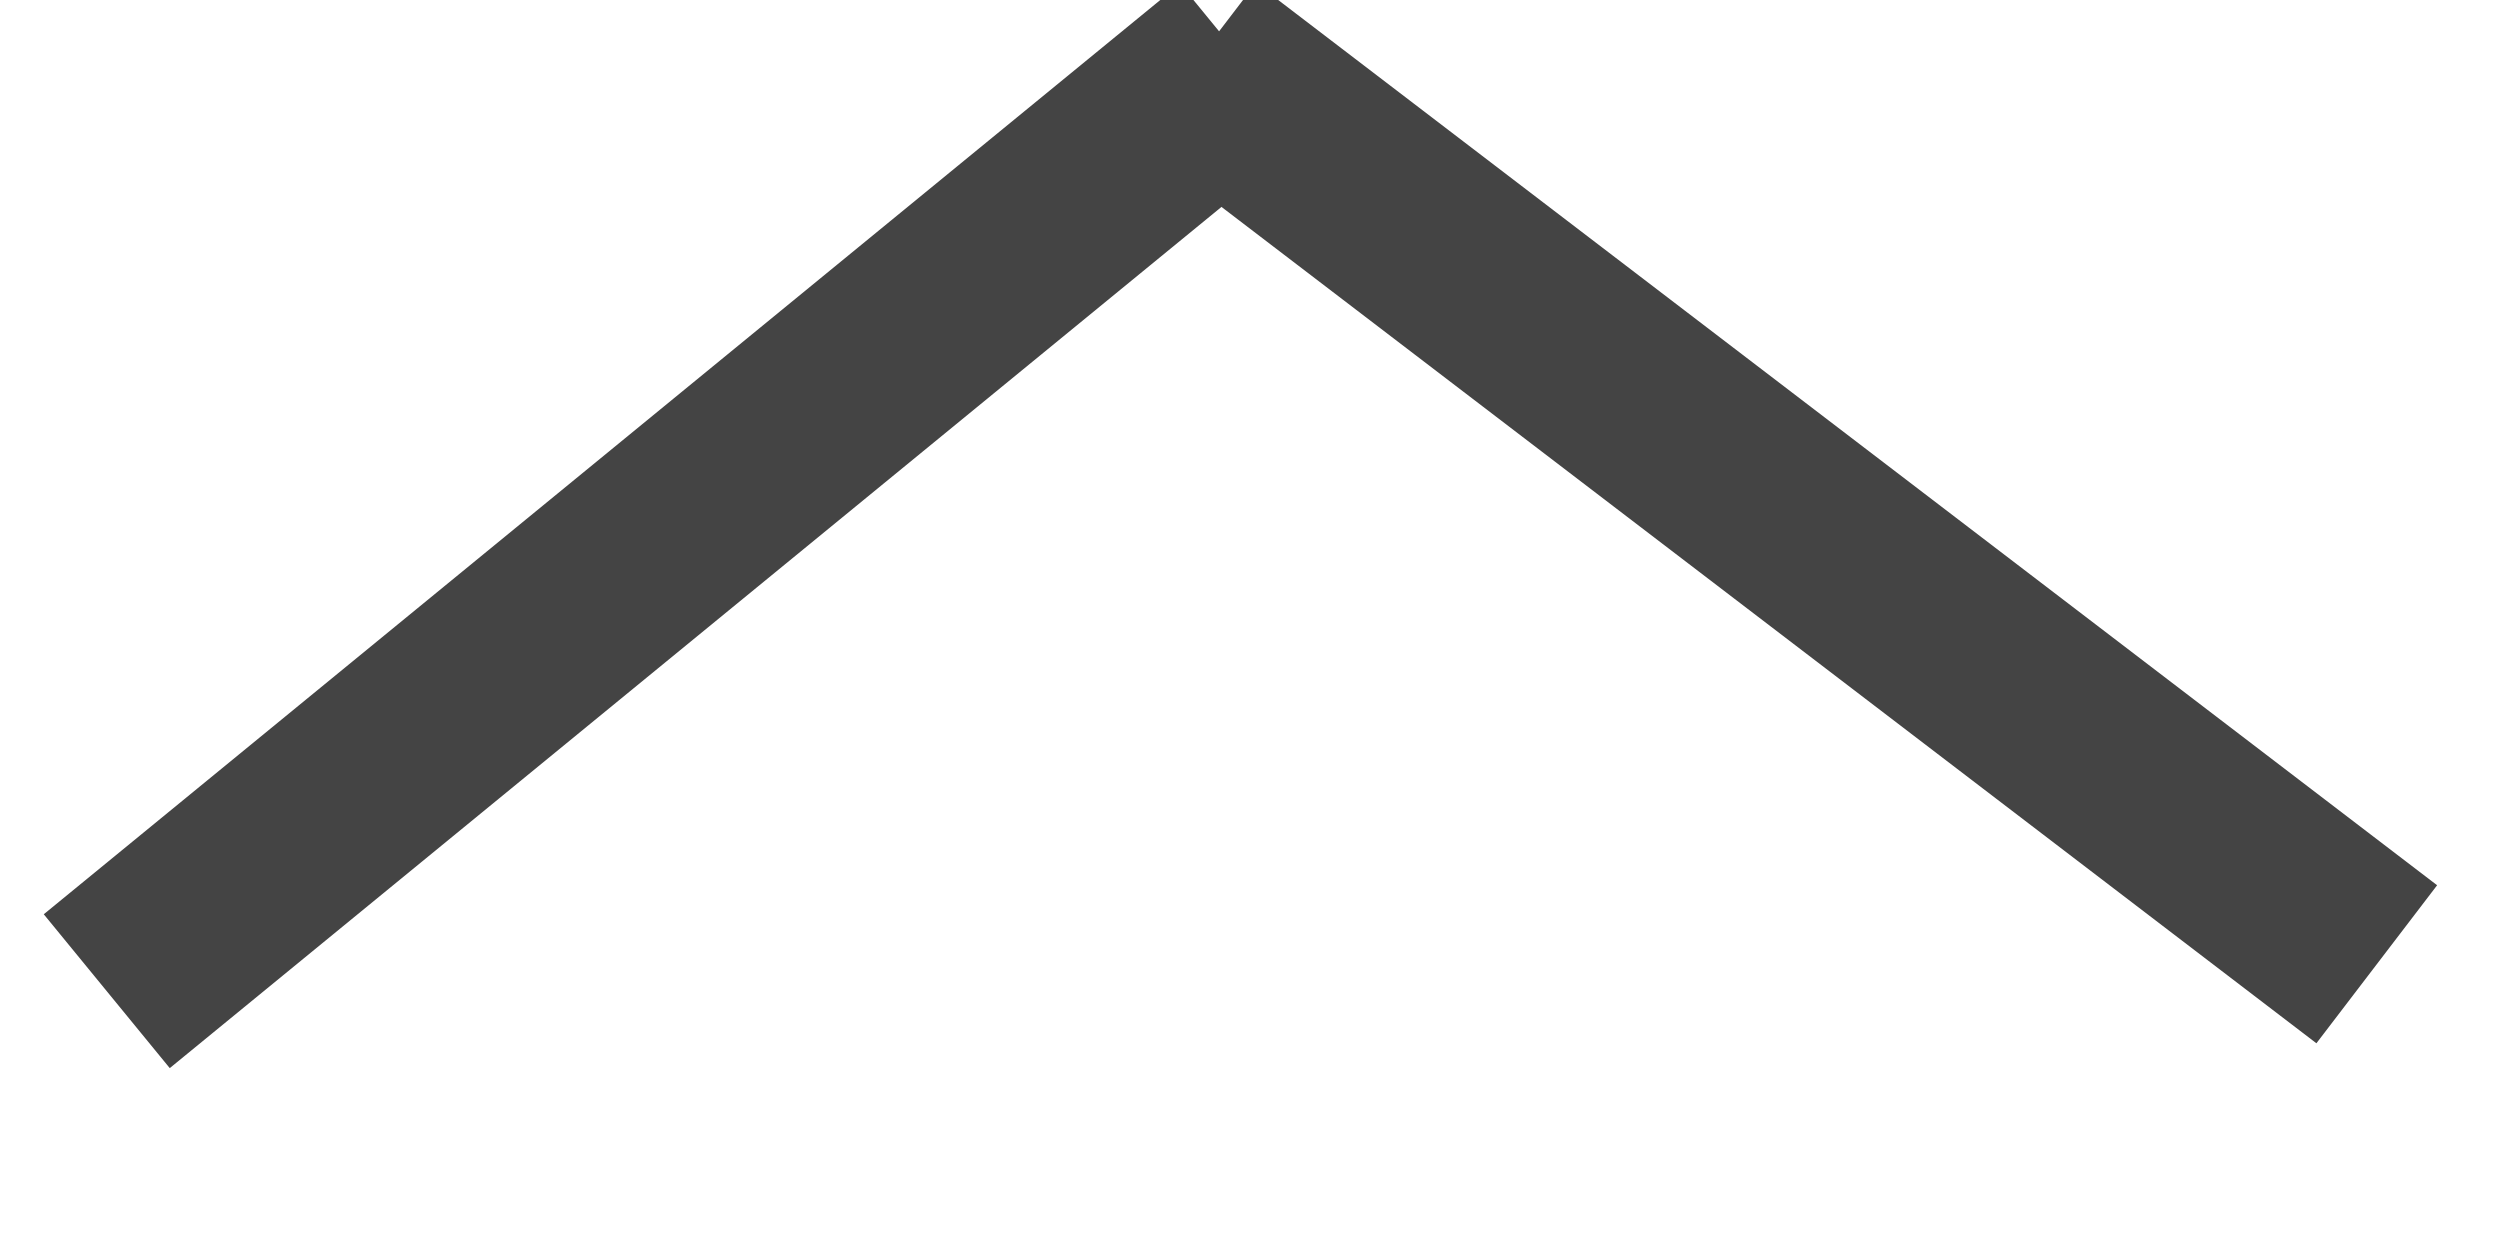
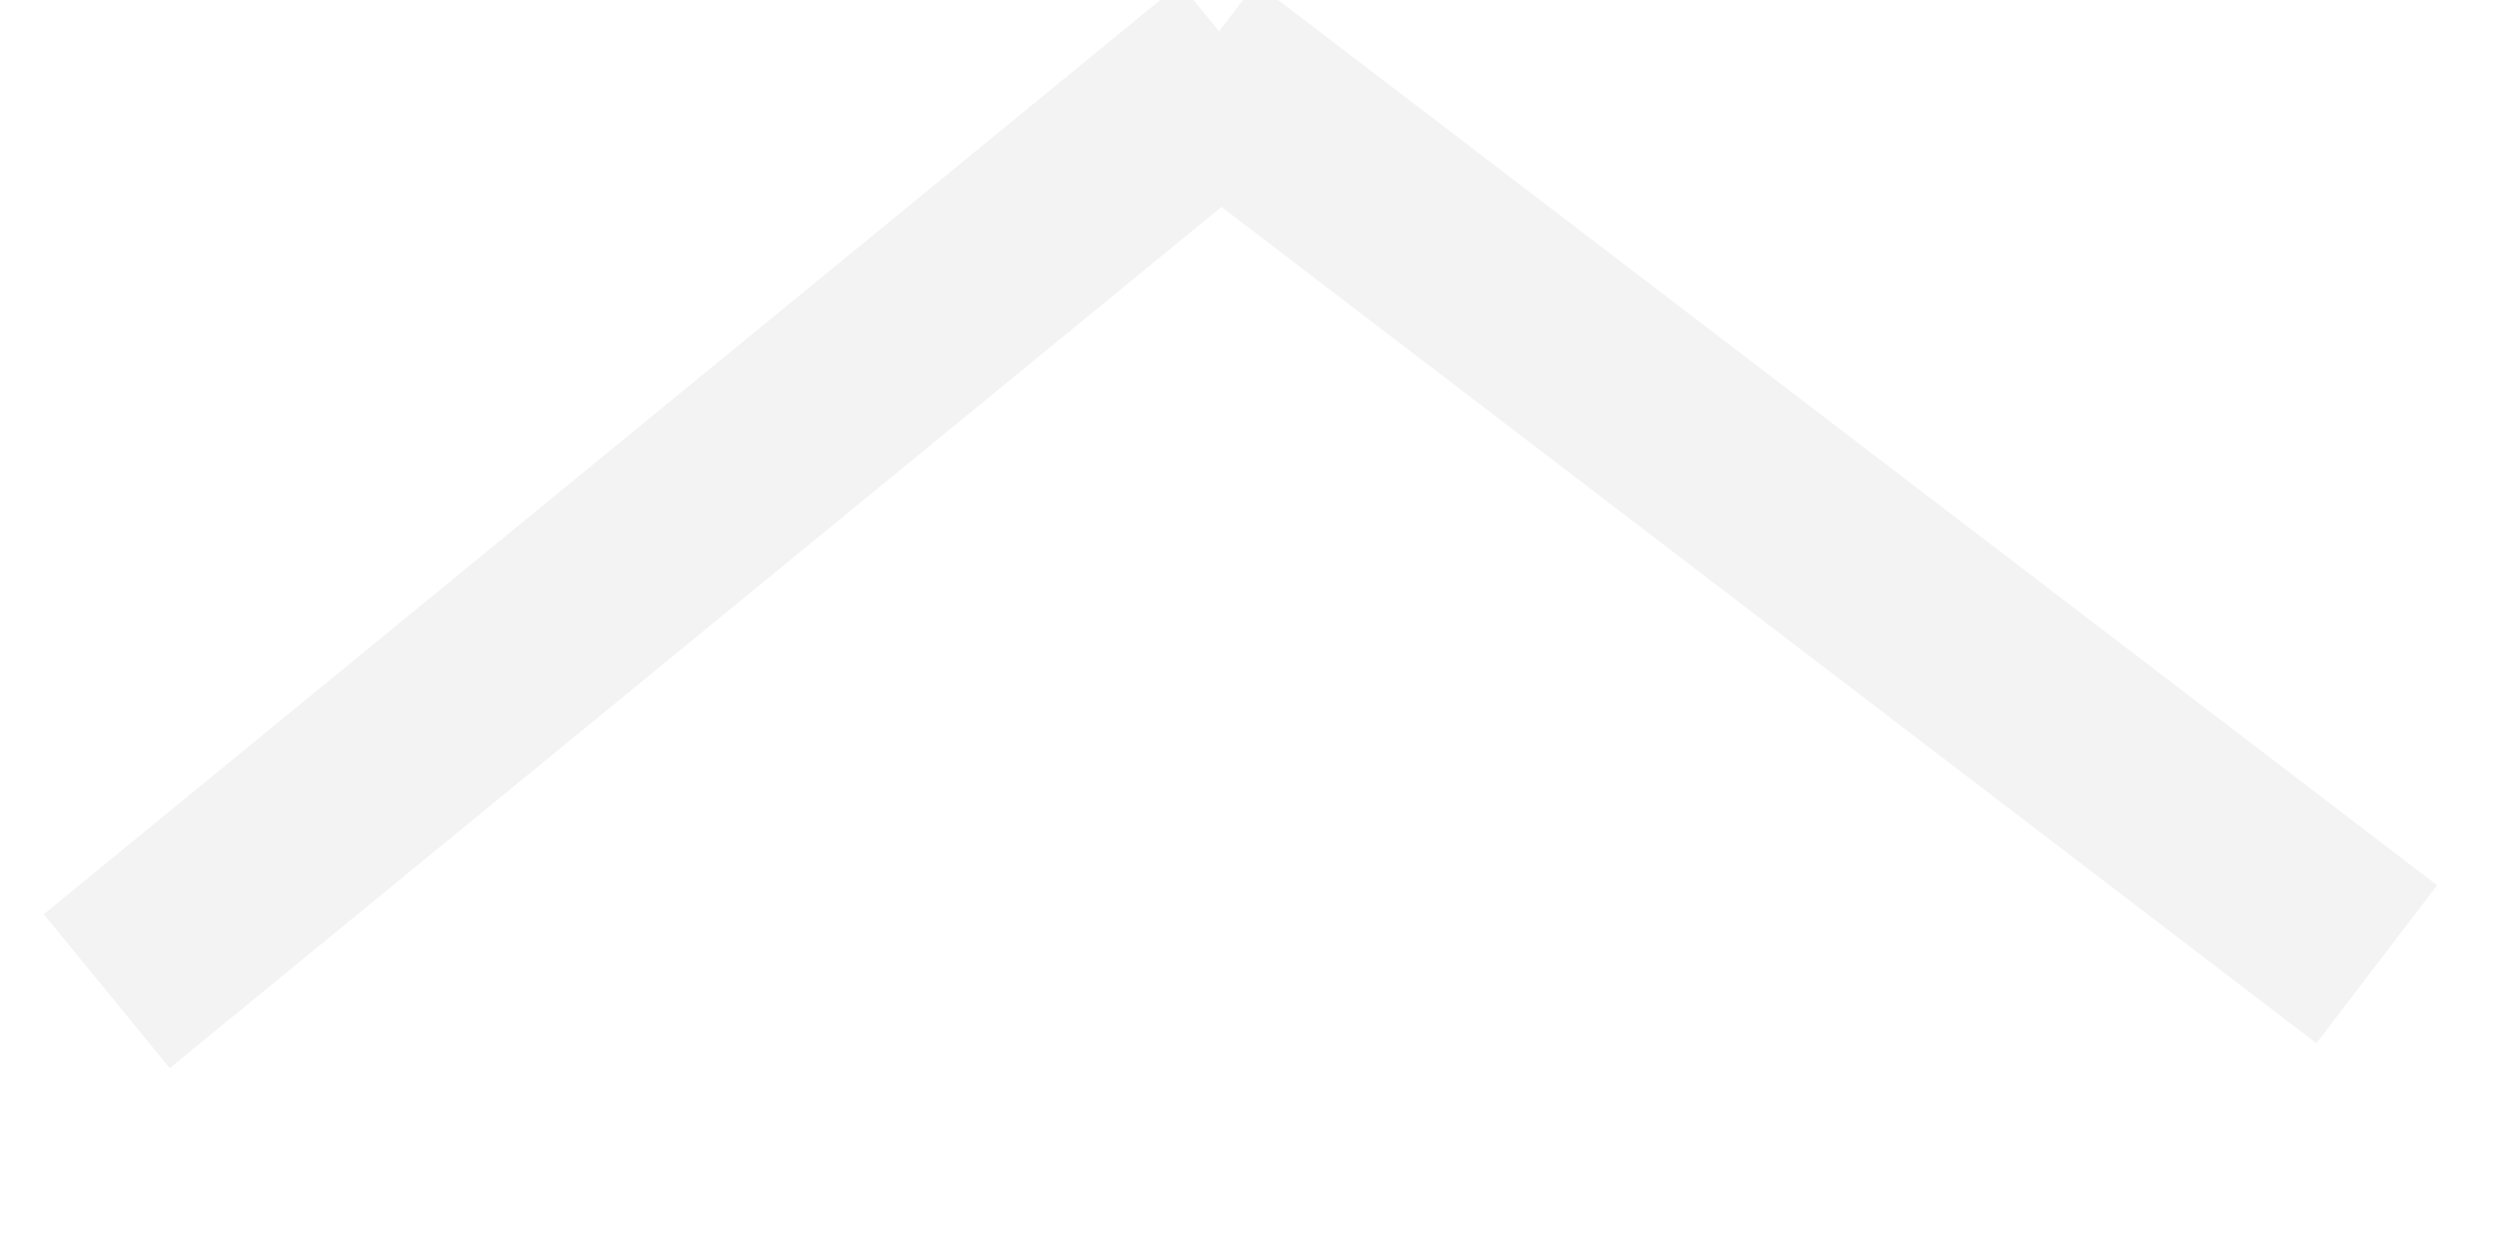
<svg xmlns="http://www.w3.org/2000/svg" width="44" height="22">
  <g>
-     <line stroke="#444" stroke-linecap="undefined" stroke-linejoin="undefined" id="svg_1" y2="17.445" x2="1.879" y1="1.068" x1="21.879" stroke-width="3.5" fill="none" />
-     <line stroke="#444" stroke-linecap="undefined" stroke-linejoin="undefined" id="svg_2" y2="16.971" x2="41.831" y1="1.092" x1="21.043" fill-opacity="null" stroke-opacity="null" stroke-width="3.5" fill="none" />
+     <line stroke="#f3f3f3" stroke-linecap="undefined" stroke-linejoin="undefined" id="svg_1" y2="17.445" x2="1.879" y1="1.068" x1="21.879" stroke-width="3.5" fill="none" />
+     <line stroke="#f3f3f3" stroke-linecap="undefined" stroke-linejoin="undefined" id="svg_2" y2="16.971" x2="41.831" y1="1.092" x1="21.043" fill-opacity="null" stroke-opacity="null" stroke-width="3.5" fill="none" />
  </g>
</svg>
